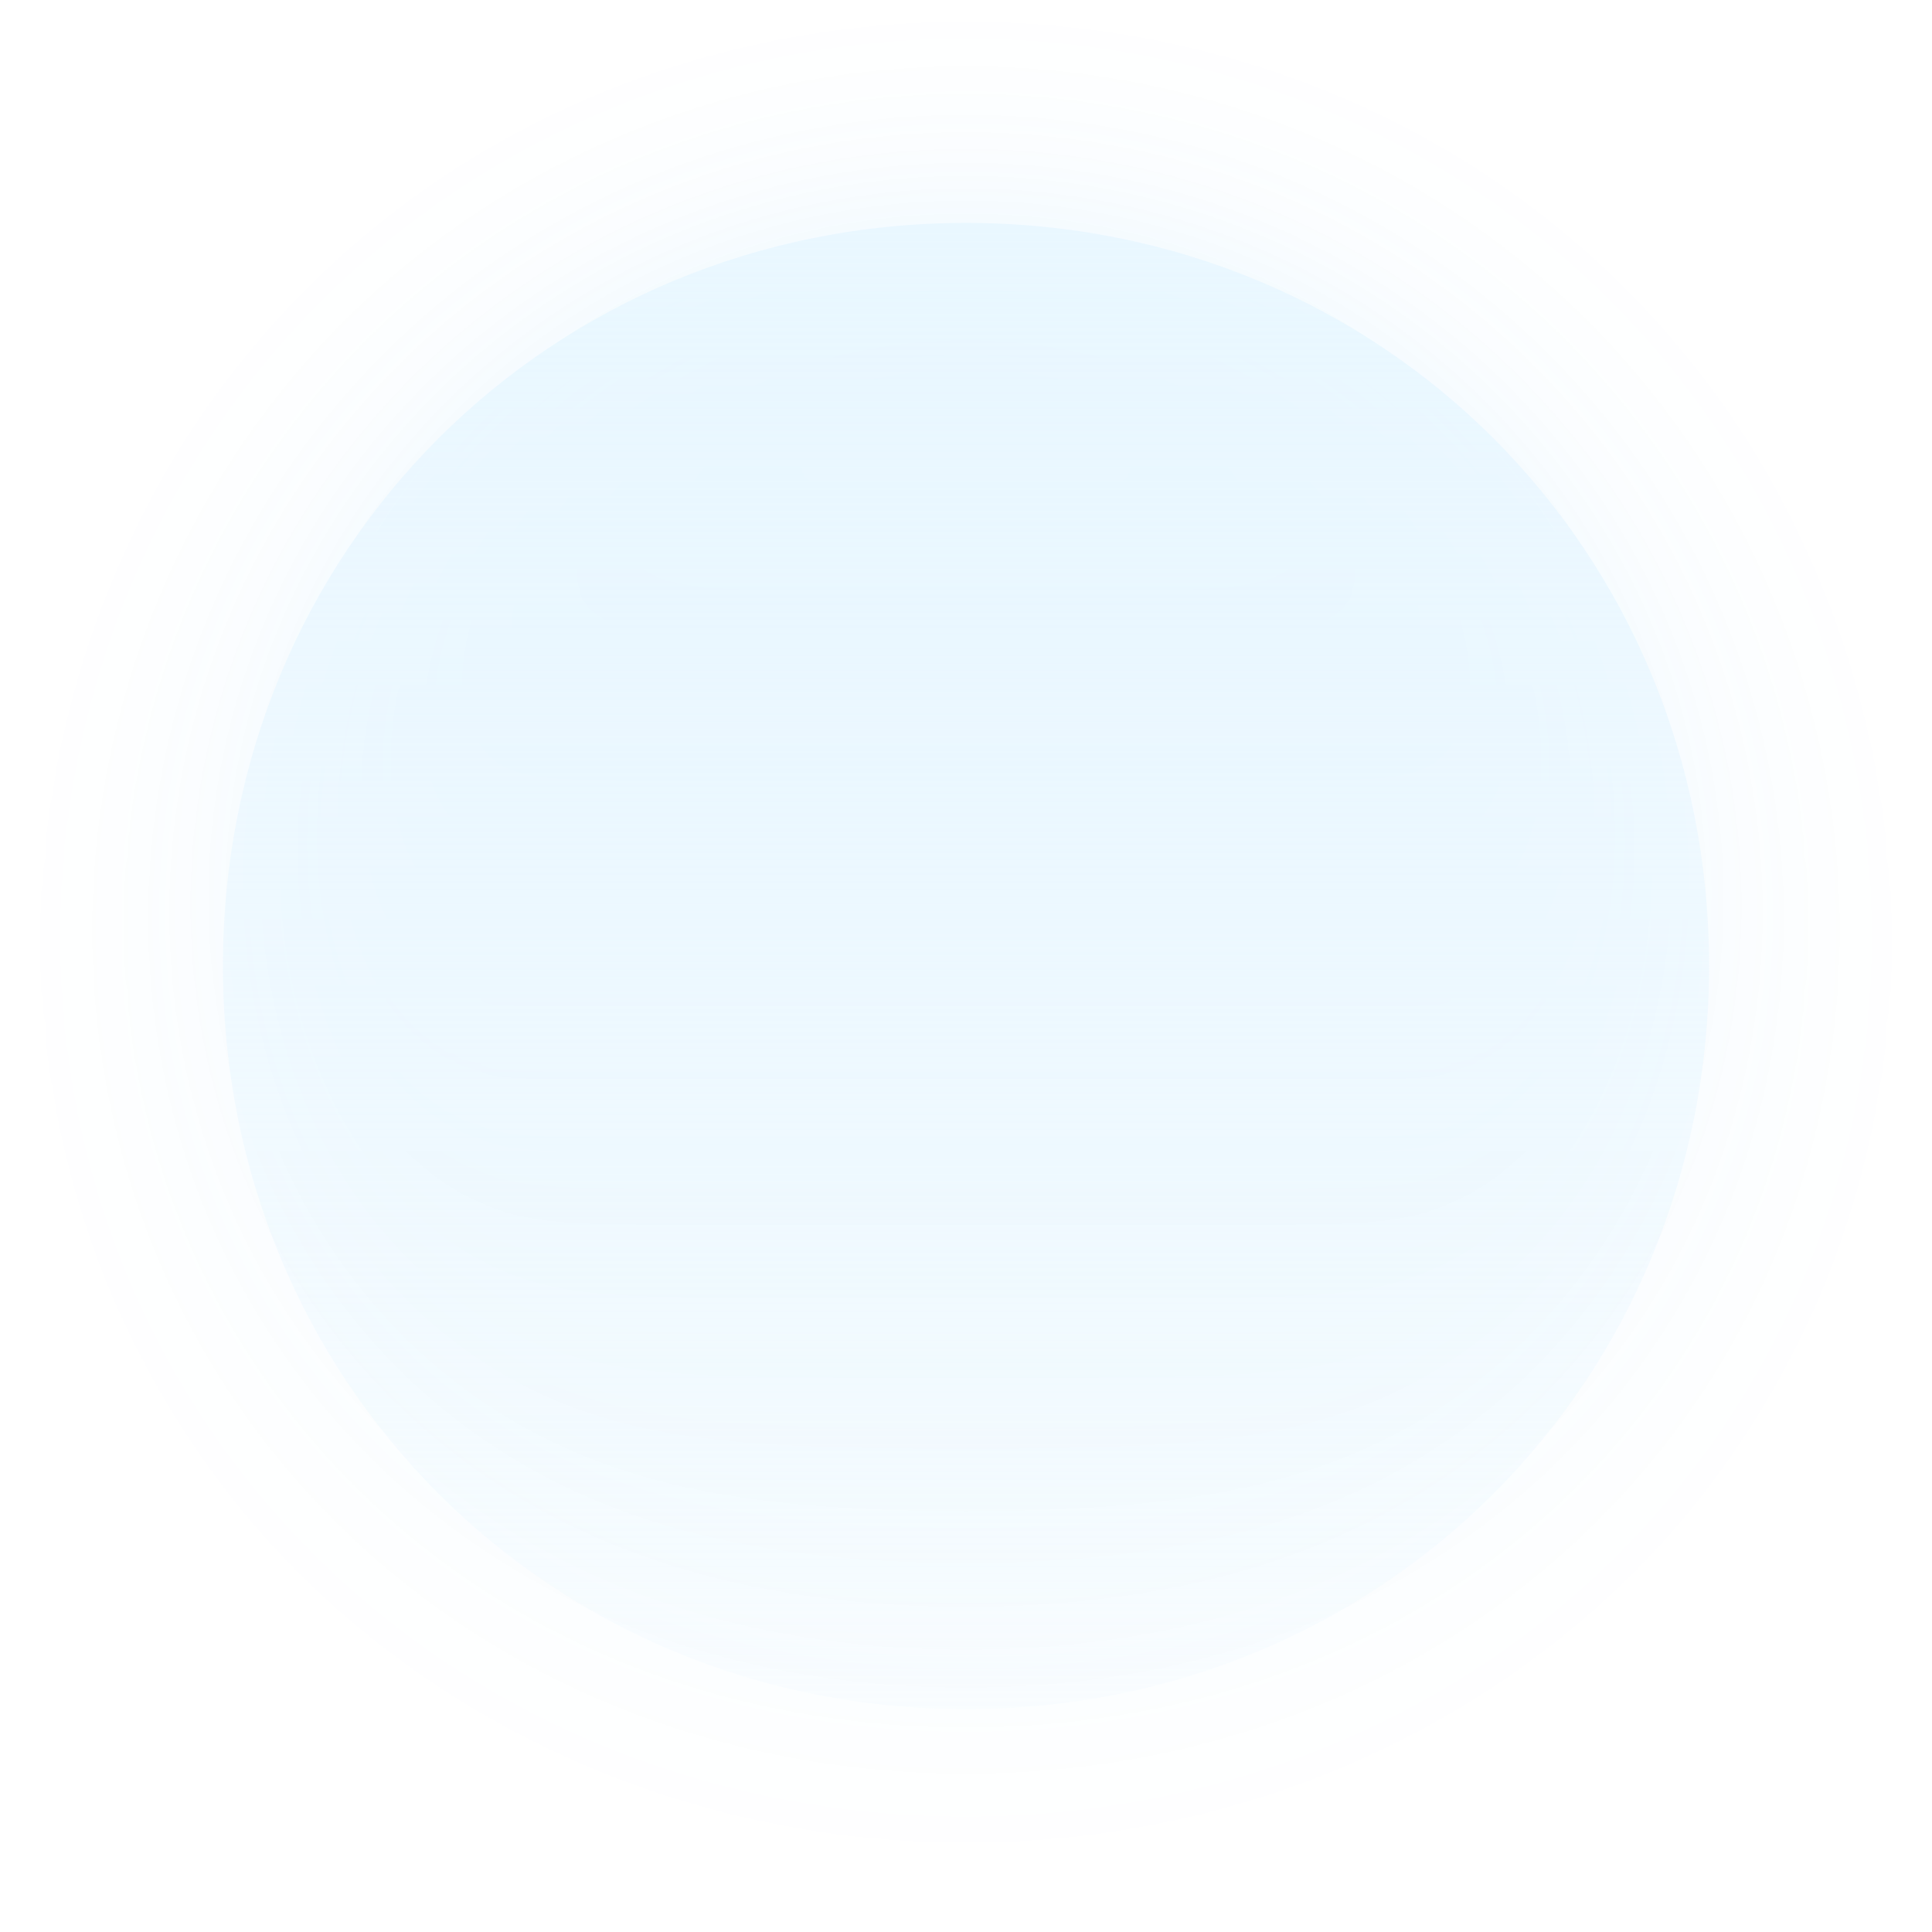
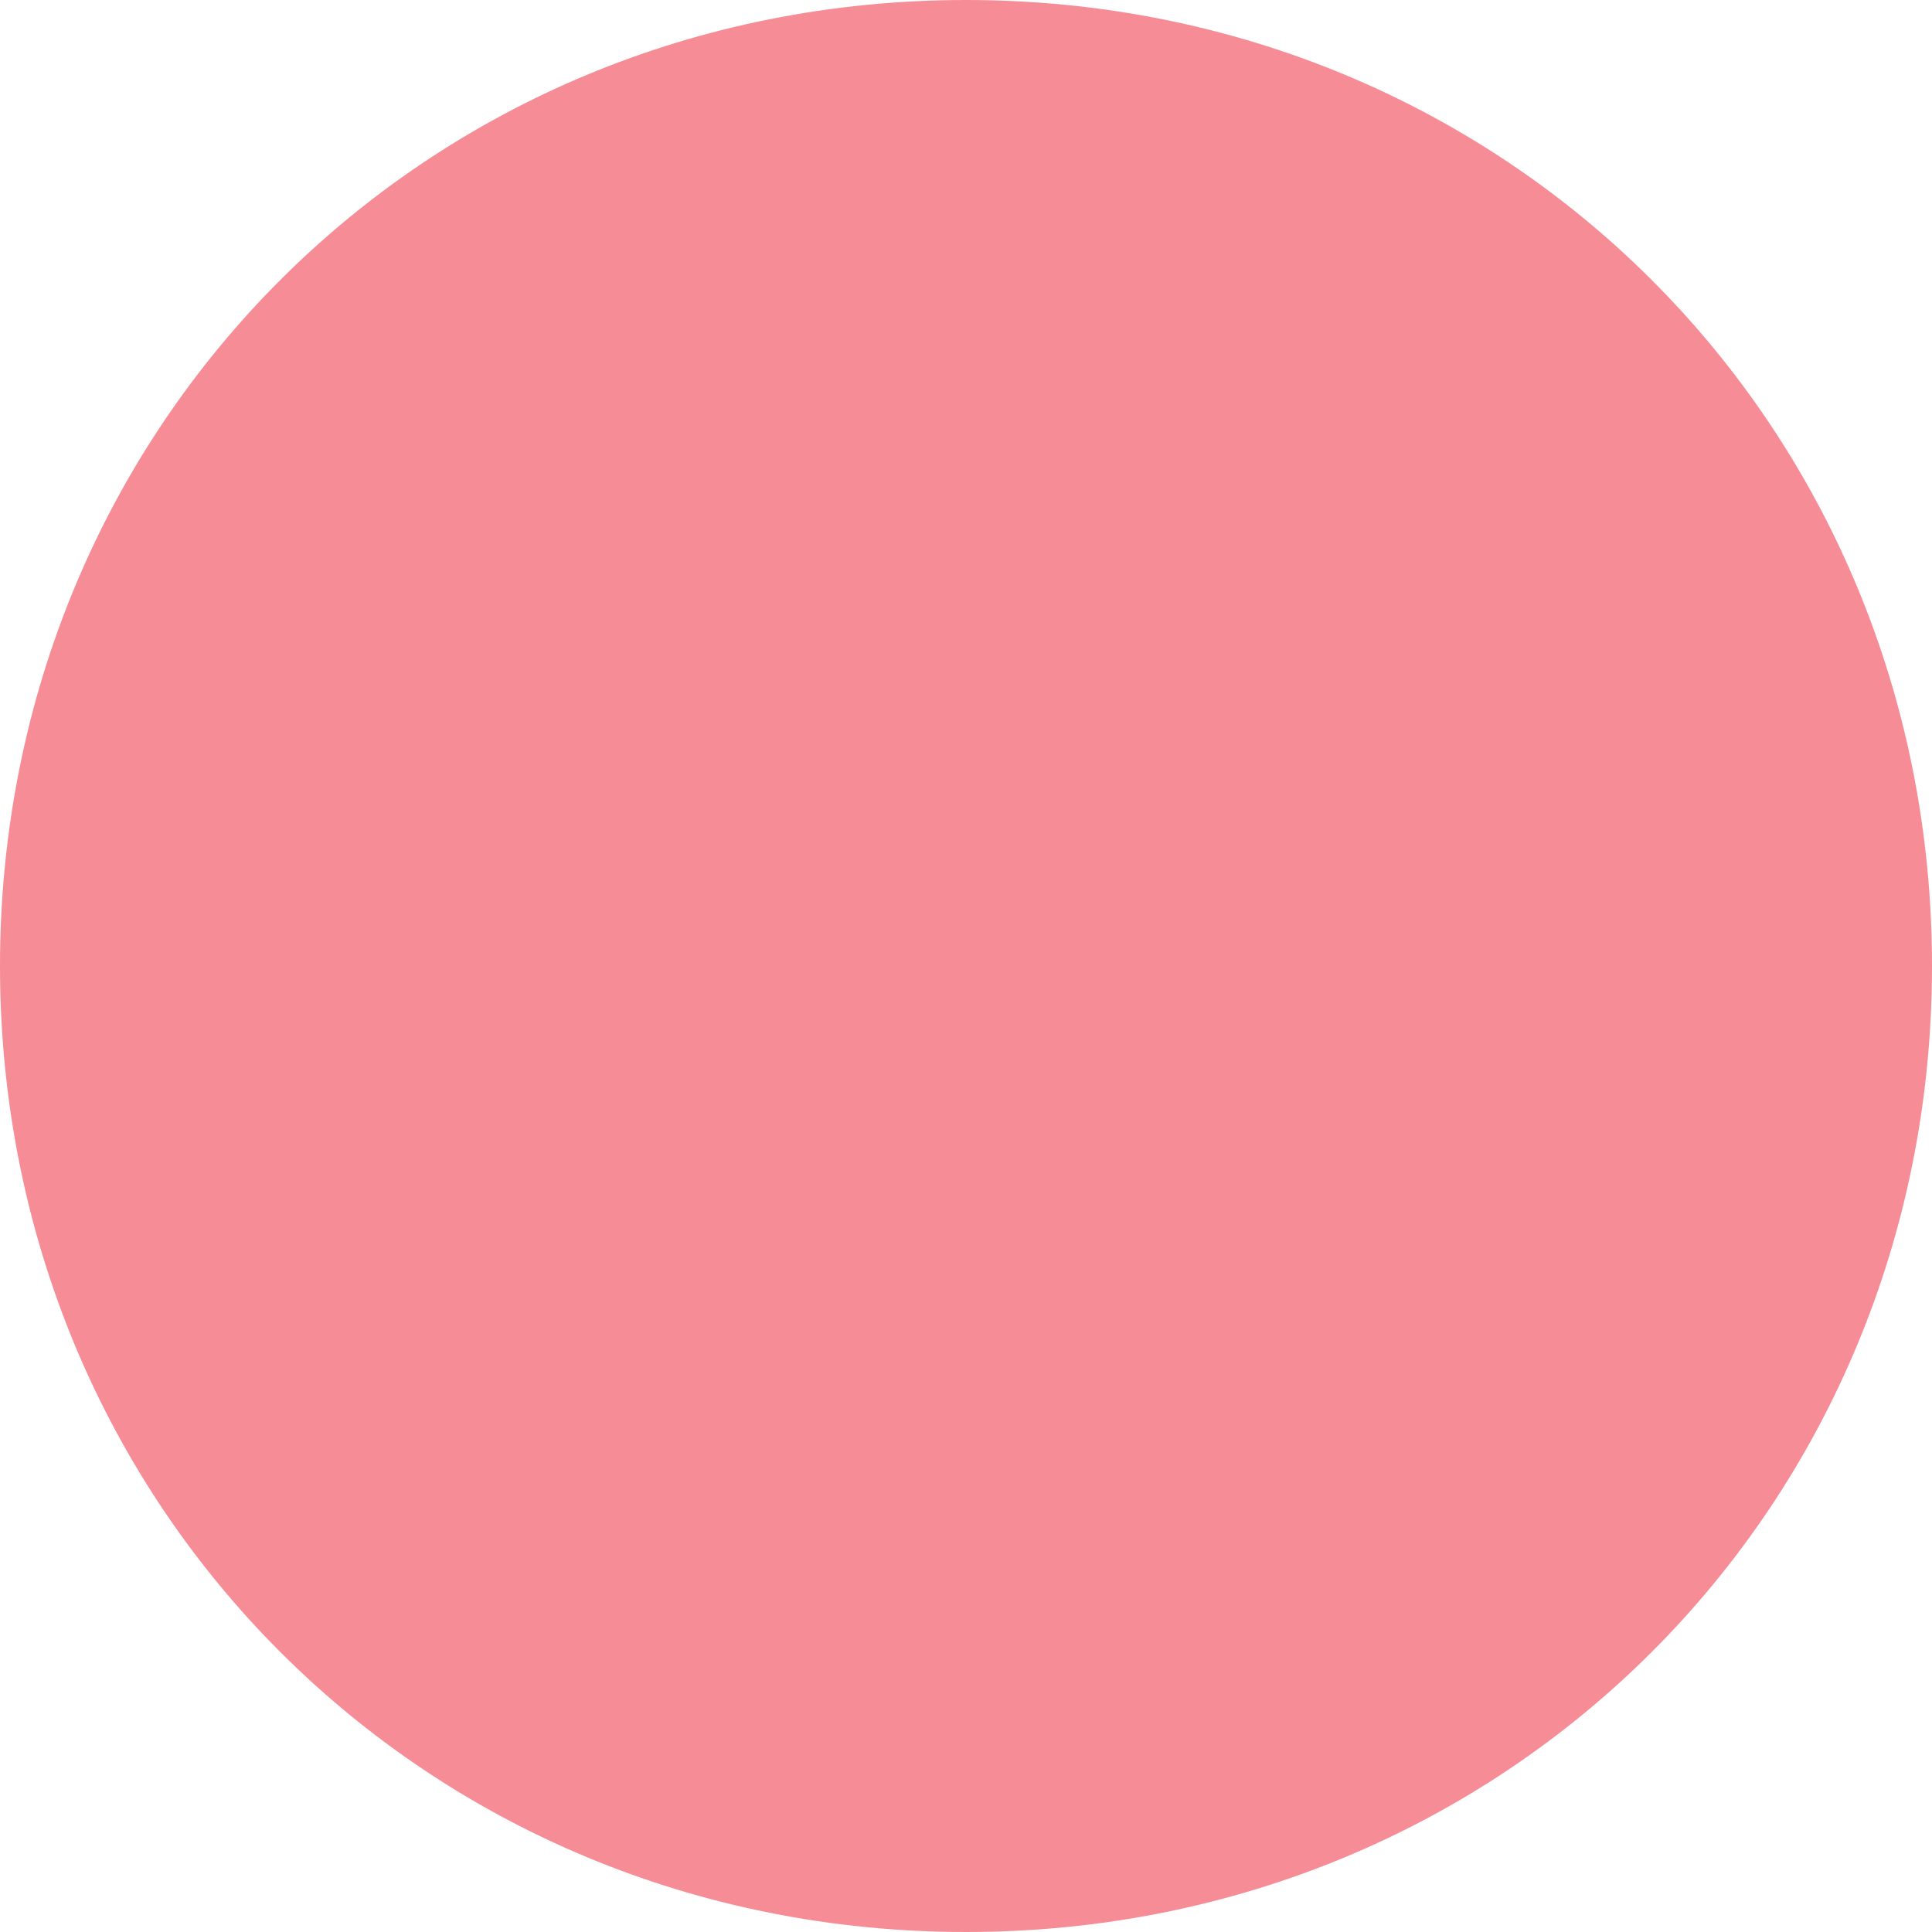
- <svg xmlns="http://www.w3.org/2000/svg" xmlns:xlink="http://www.w3.org/1999/xlink" version="1.1" width="52px" height="52px">
-   <defs>
-     <linearGradient gradientUnits="userSpaceOnUse" x1="997" y1="212" x2="997" y2="172" id="LinearGradient7">
-       <stop id="Stop8" stop-color="#e9f7ff" stop-opacity="0.2" offset="0" />
-       <stop id="Stop9" stop-color="#e9f7ff" offset="1" />
-     </linearGradient>
-     <filter x="971px" y="166px" width="52px" height="52px" filterUnits="userSpaceOnUse" id="filter10">
-       <feOffset dx="0" dy="0" in="SourceAlpha" result="shadowOffsetInner" />
-       <feGaussianBlur stdDeviation="3" in="shadowOffsetInner" result="shadowGaussian" />
-       <feComposite in2="shadowGaussian" operator="atop" in="SourceAlpha" result="shadowComposite" />
-       <feColorMatrix type="matrix" values="0 0 0 0 0.118  0 0 0 0 0.624  0 0 0 0 0.949  0 0 0 0.098 0  " in="shadowComposite" />
-     </filter>
-     <g id="widget11">
-       <path d="M 997 172  C 1008.2 172  1017 180.8  1017 192  C 1017 203.2  1008.2 212  997 212  C 985.8 212  977 203.2  977 192  C 977 180.8  985.8 172  997 172  Z " fill-rule="nonzero" fill="url(#LinearGradient7)" stroke="none" />
-     </g>
-   </defs>
-   <g transform="matrix(1 0 0 1 -971 -166 )">
-     <use xlink:href="#widget11" filter="url(#filter10)" />
-     <use xlink:href="#widget11" />
+ <svg xmlns="http://www.w3.org/2000/svg" version="1.1" width="16px" height="16px">
+   <g transform="matrix(1 0 0 1 -1296 -184 )">
+     <path d="M 1304 184  C 1308.48 184  1312 187.52  1312 192  C 1312 196.48  1308.48 200  1304 200  C 1299.52 200  1296 196.48  1296 192  C 1296 187.52  1299.52 184  1304 184  Z " fill-rule="nonzero" fill="#f68c95" stroke="none" />
  </g>
</svg>
